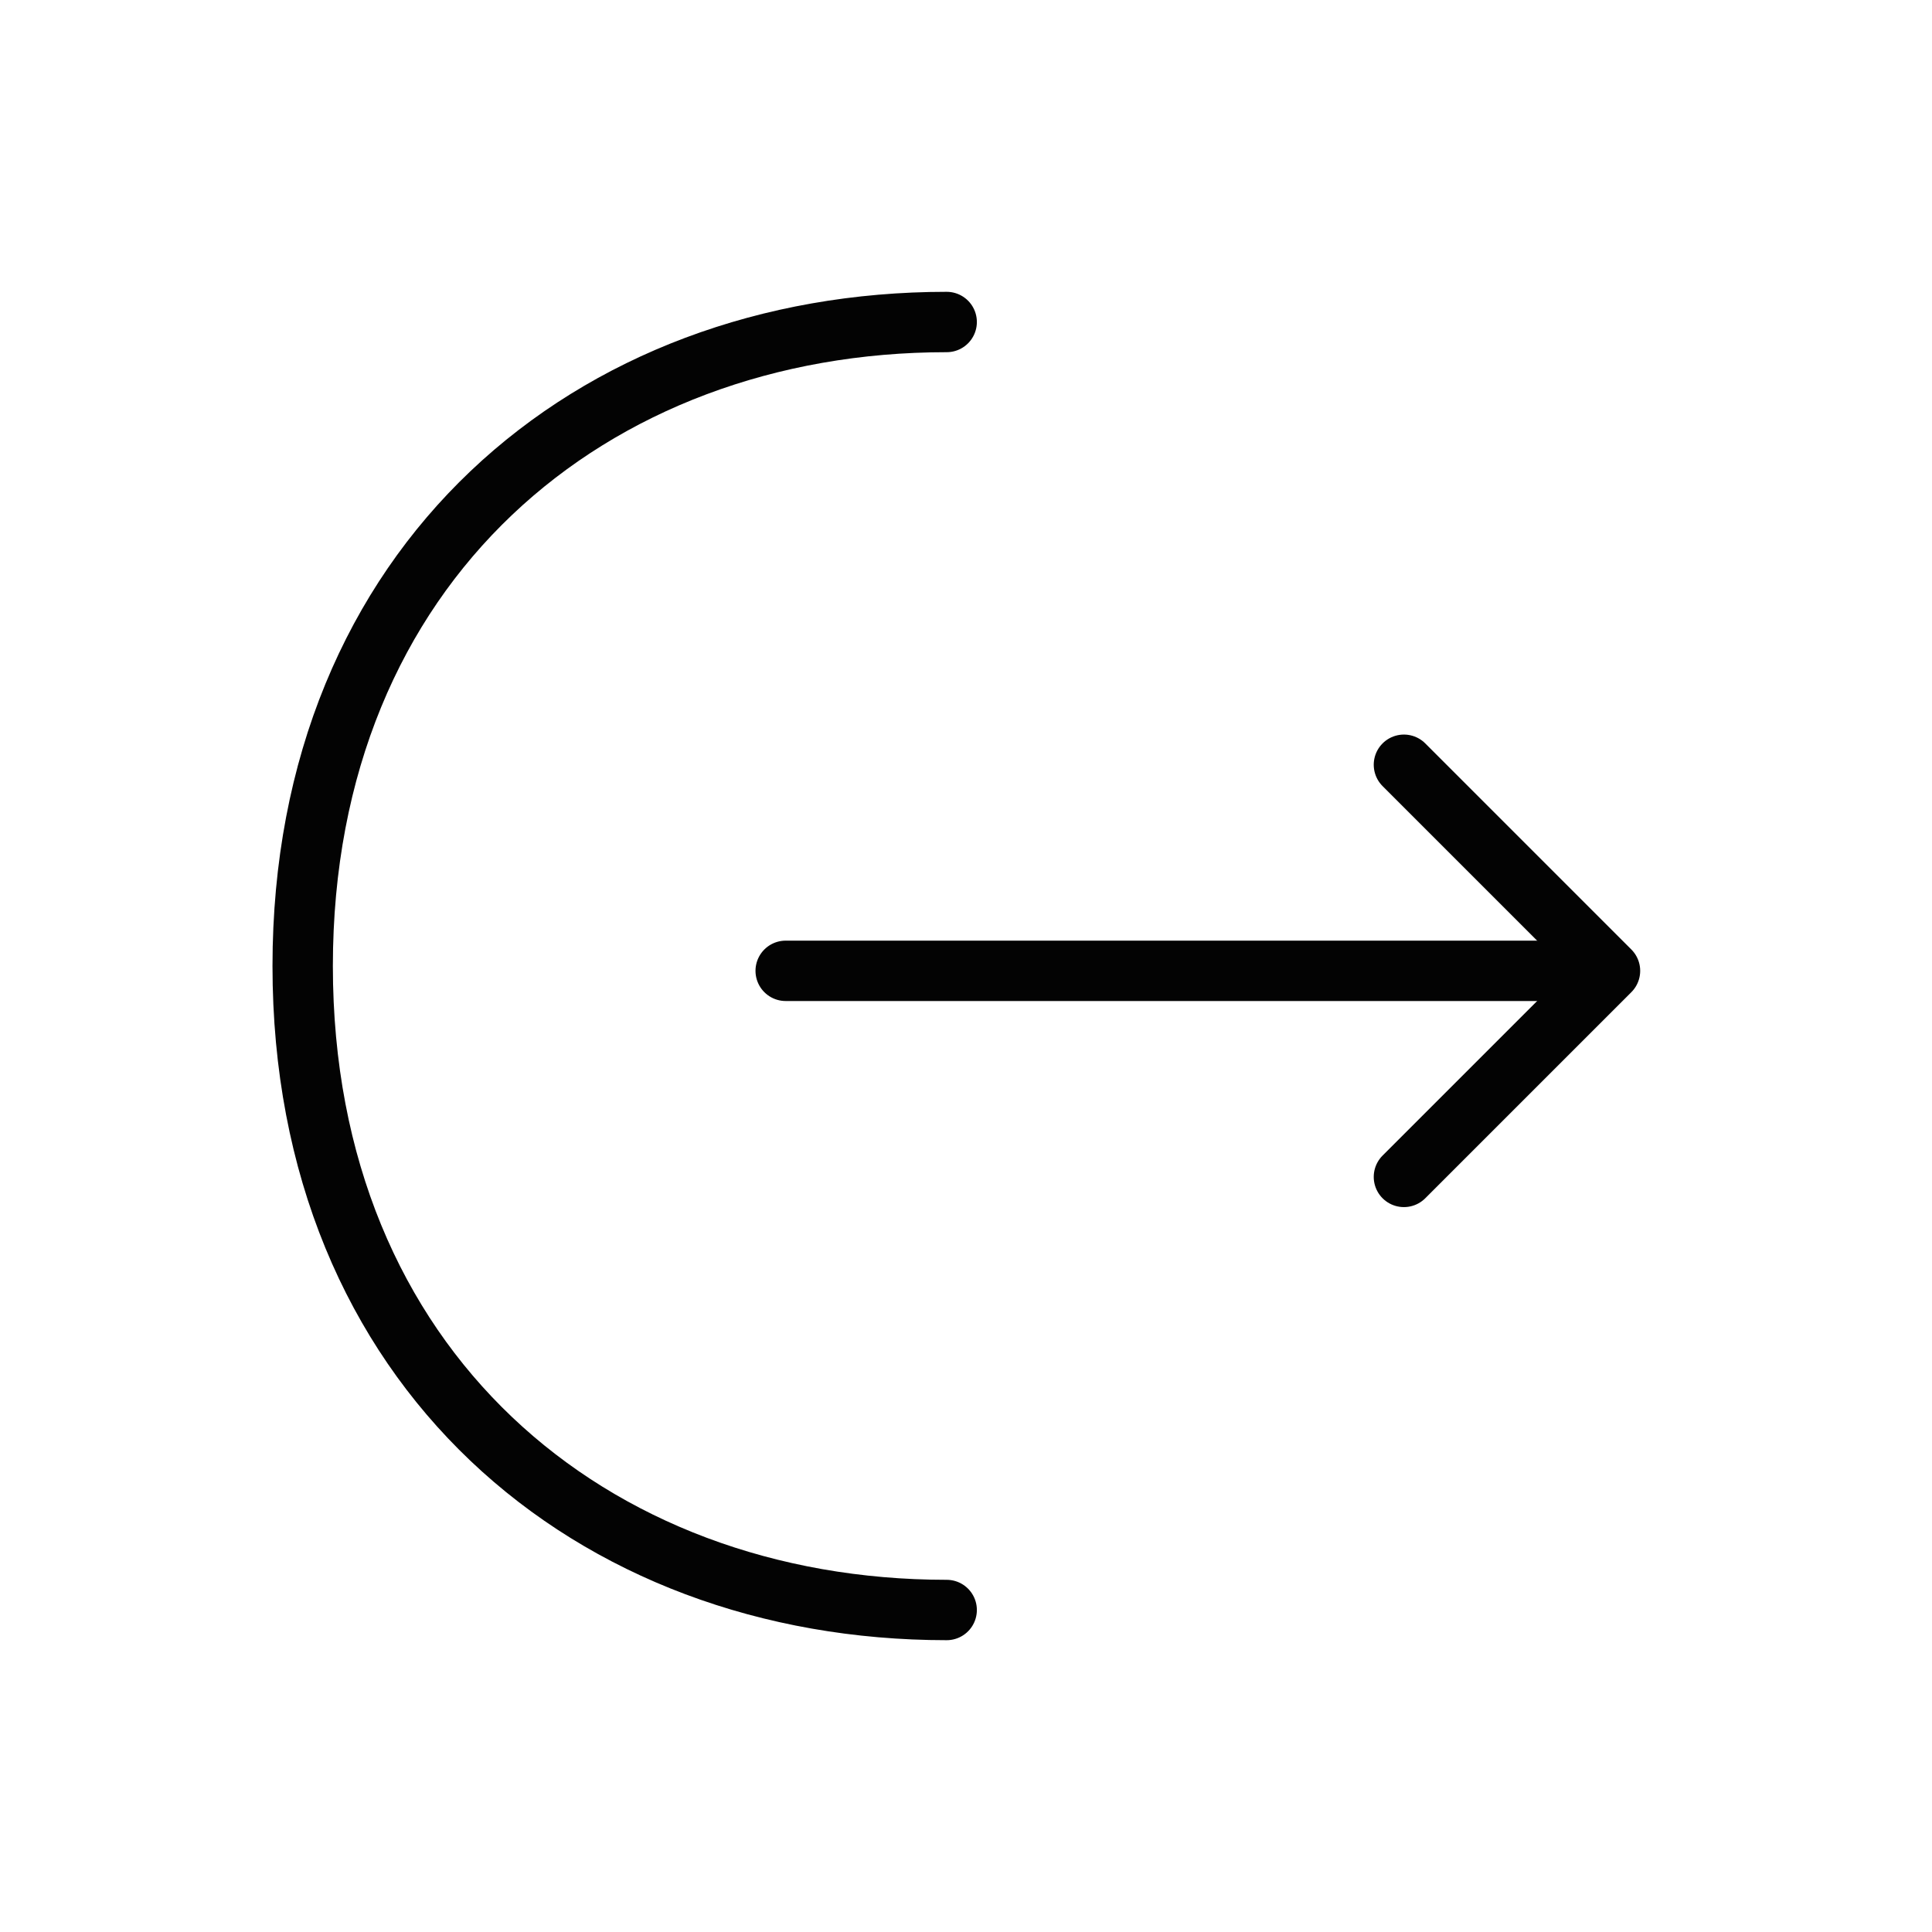
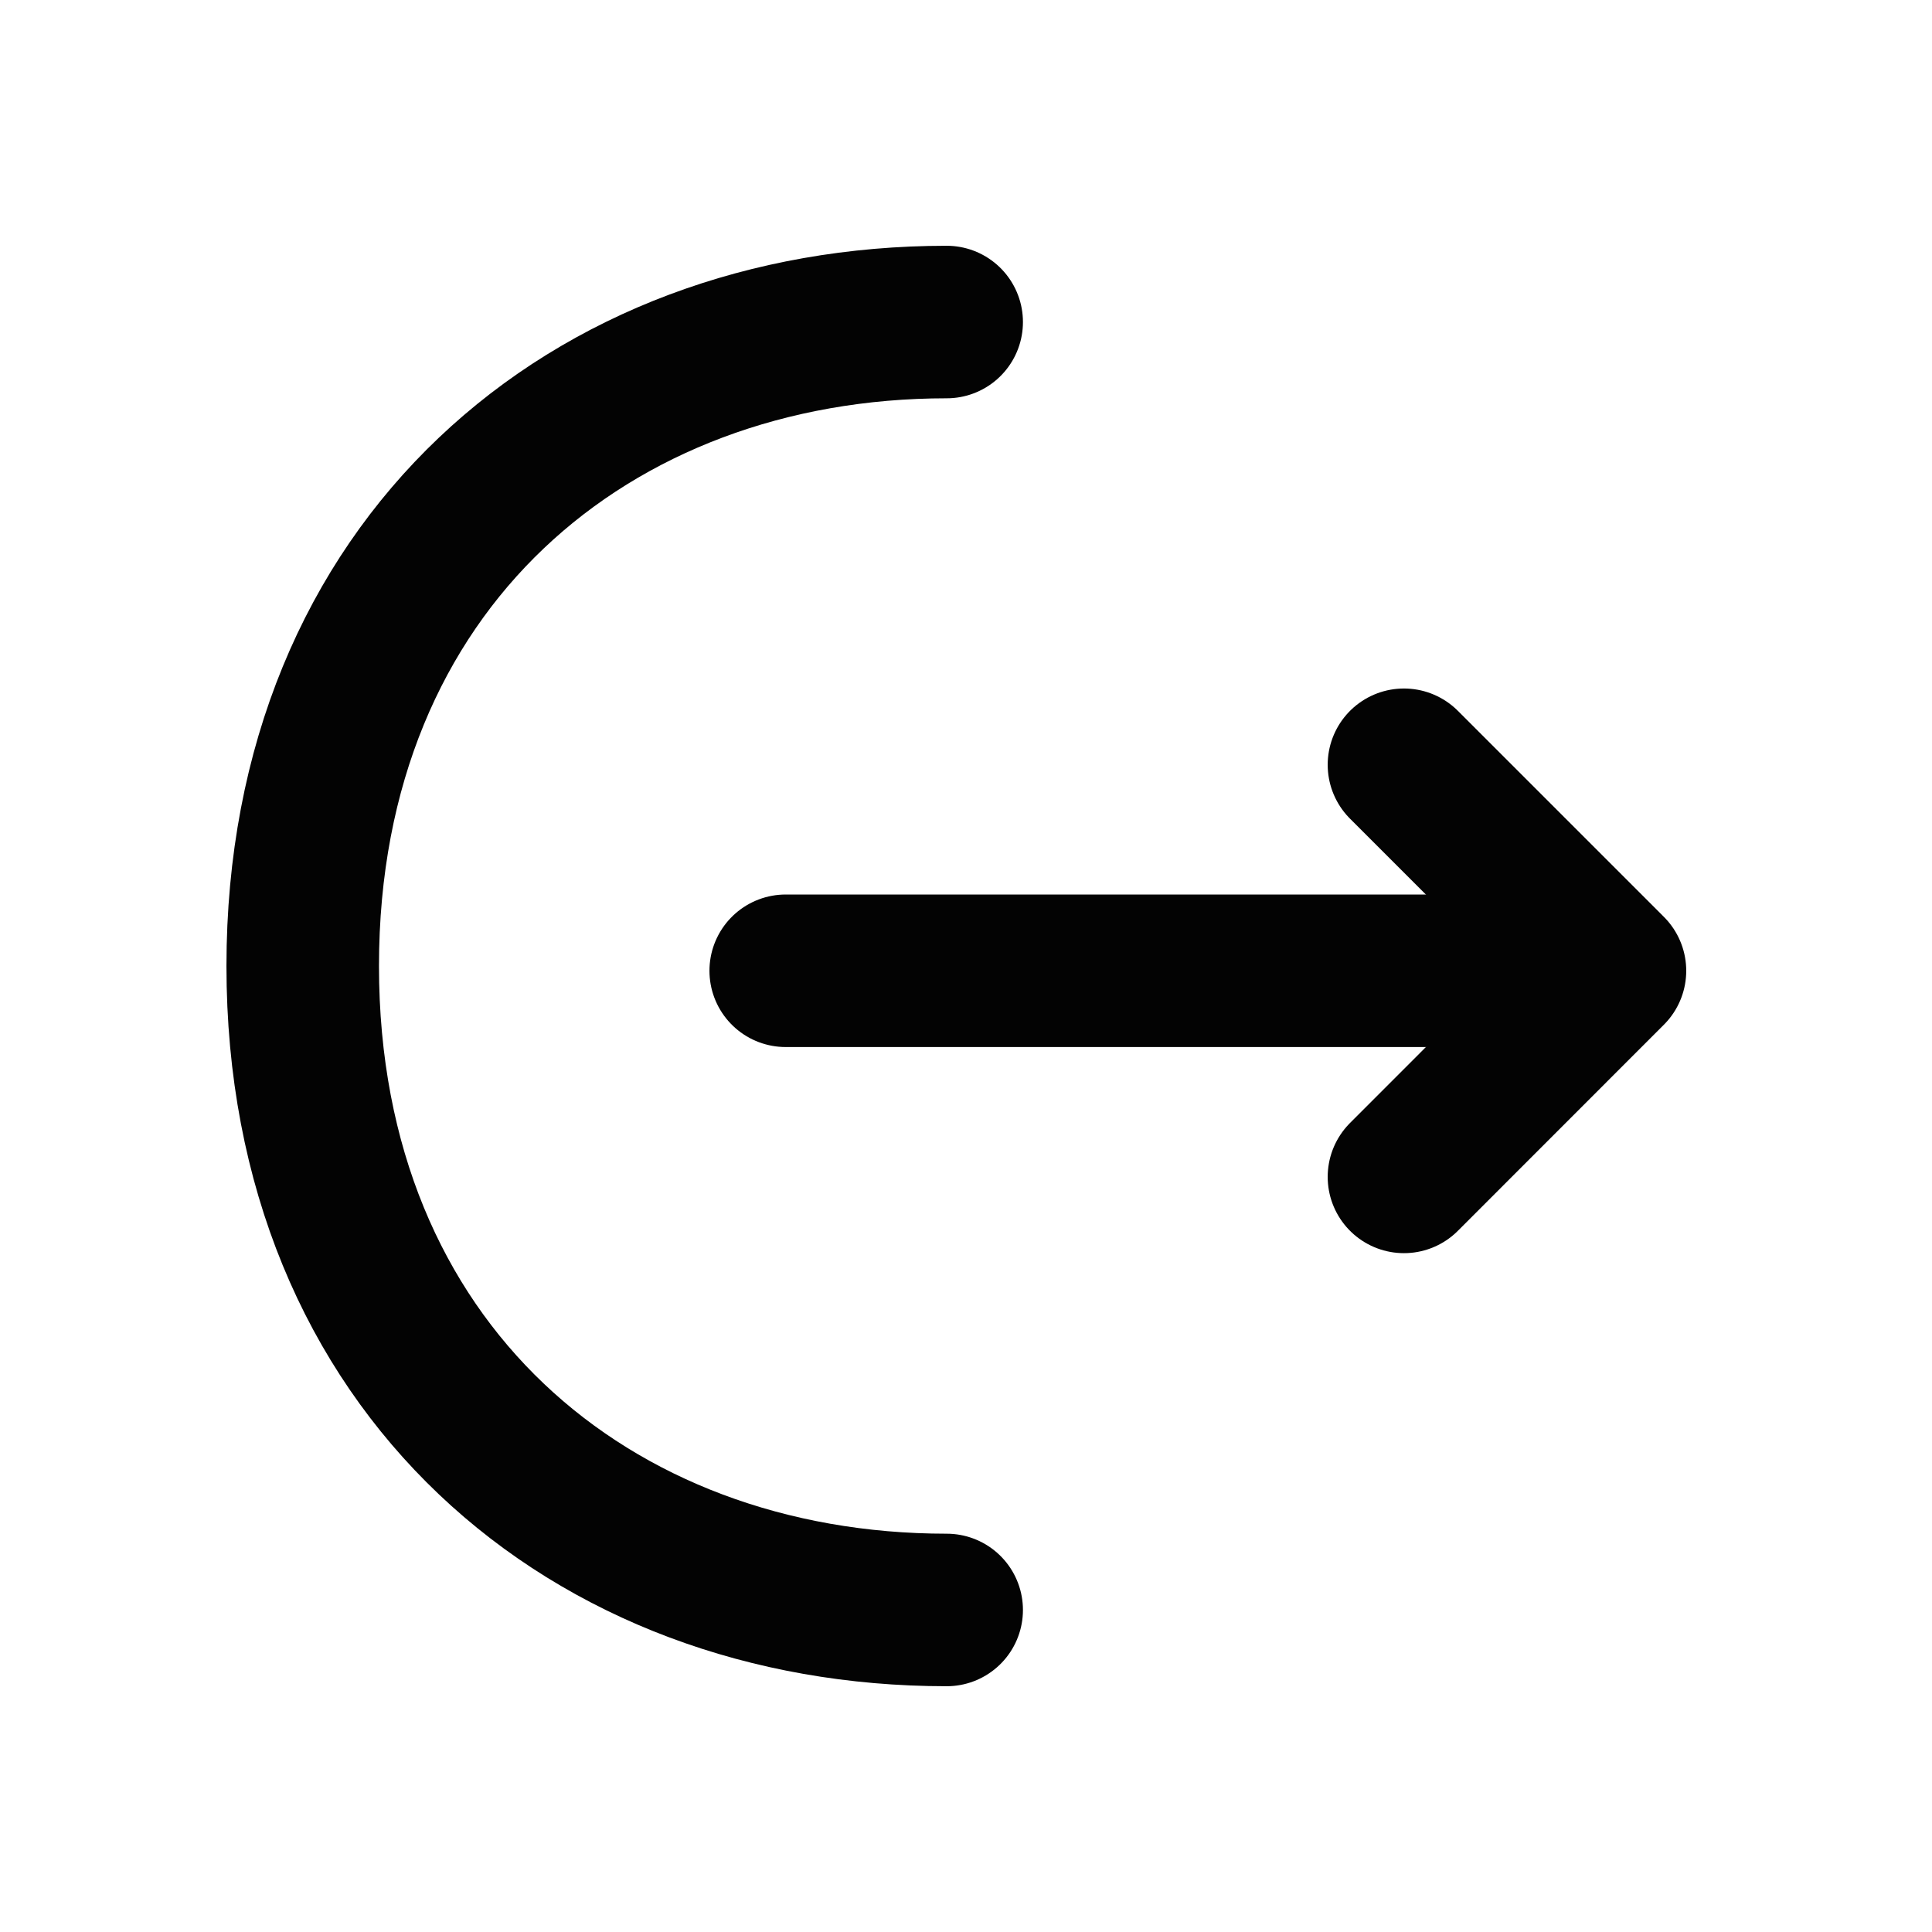
- <svg xmlns="http://www.w3.org/2000/svg" width="48" height="48" viewBox="0 0 48 48" fill="none">
-   <path d="M34.88 29.24L40 24.12L34.88 19" stroke="#030303" stroke-width="1.5" stroke-miterlimit="10" stroke-linecap="round" stroke-linejoin="round" />
-   <path d="M19.52 24.12H39.86" stroke="#030303" stroke-width="1.5" stroke-miterlimit="10" stroke-linecap="round" stroke-linejoin="round" />
-   <path d="M23.52 40C14.68 40 7.52 34 7.52 24C7.52 14 14.68 8 23.52 8" stroke="#030303" stroke-width="1.5" stroke-miterlimit="10" stroke-linecap="round" stroke-linejoin="round" />
+ <svg xmlns="http://www.w3.org/2000/svg" width="19" height="19" viewBox="0 0 19 19" fill="none">
+   <path d="M13.807 11.574L15.833 9.547L13.807 7.521" stroke="#030303" stroke-width="1.5" stroke-miterlimit="10" stroke-linecap="round" stroke-linejoin="round" />
+   <path d="M7.727 9.547H15.778" stroke="#030303" stroke-width="1.5" stroke-miterlimit="10" stroke-linecap="round" stroke-linejoin="round" />
+   <path d="M9.31 15.833C5.811 15.833 2.977 13.458 2.977 9.5C2.977 5.542 5.811 3.167 9.31 3.167" stroke="#030303" stroke-width="1.5" stroke-miterlimit="10" stroke-linecap="round" stroke-linejoin="round" />
</svg>
